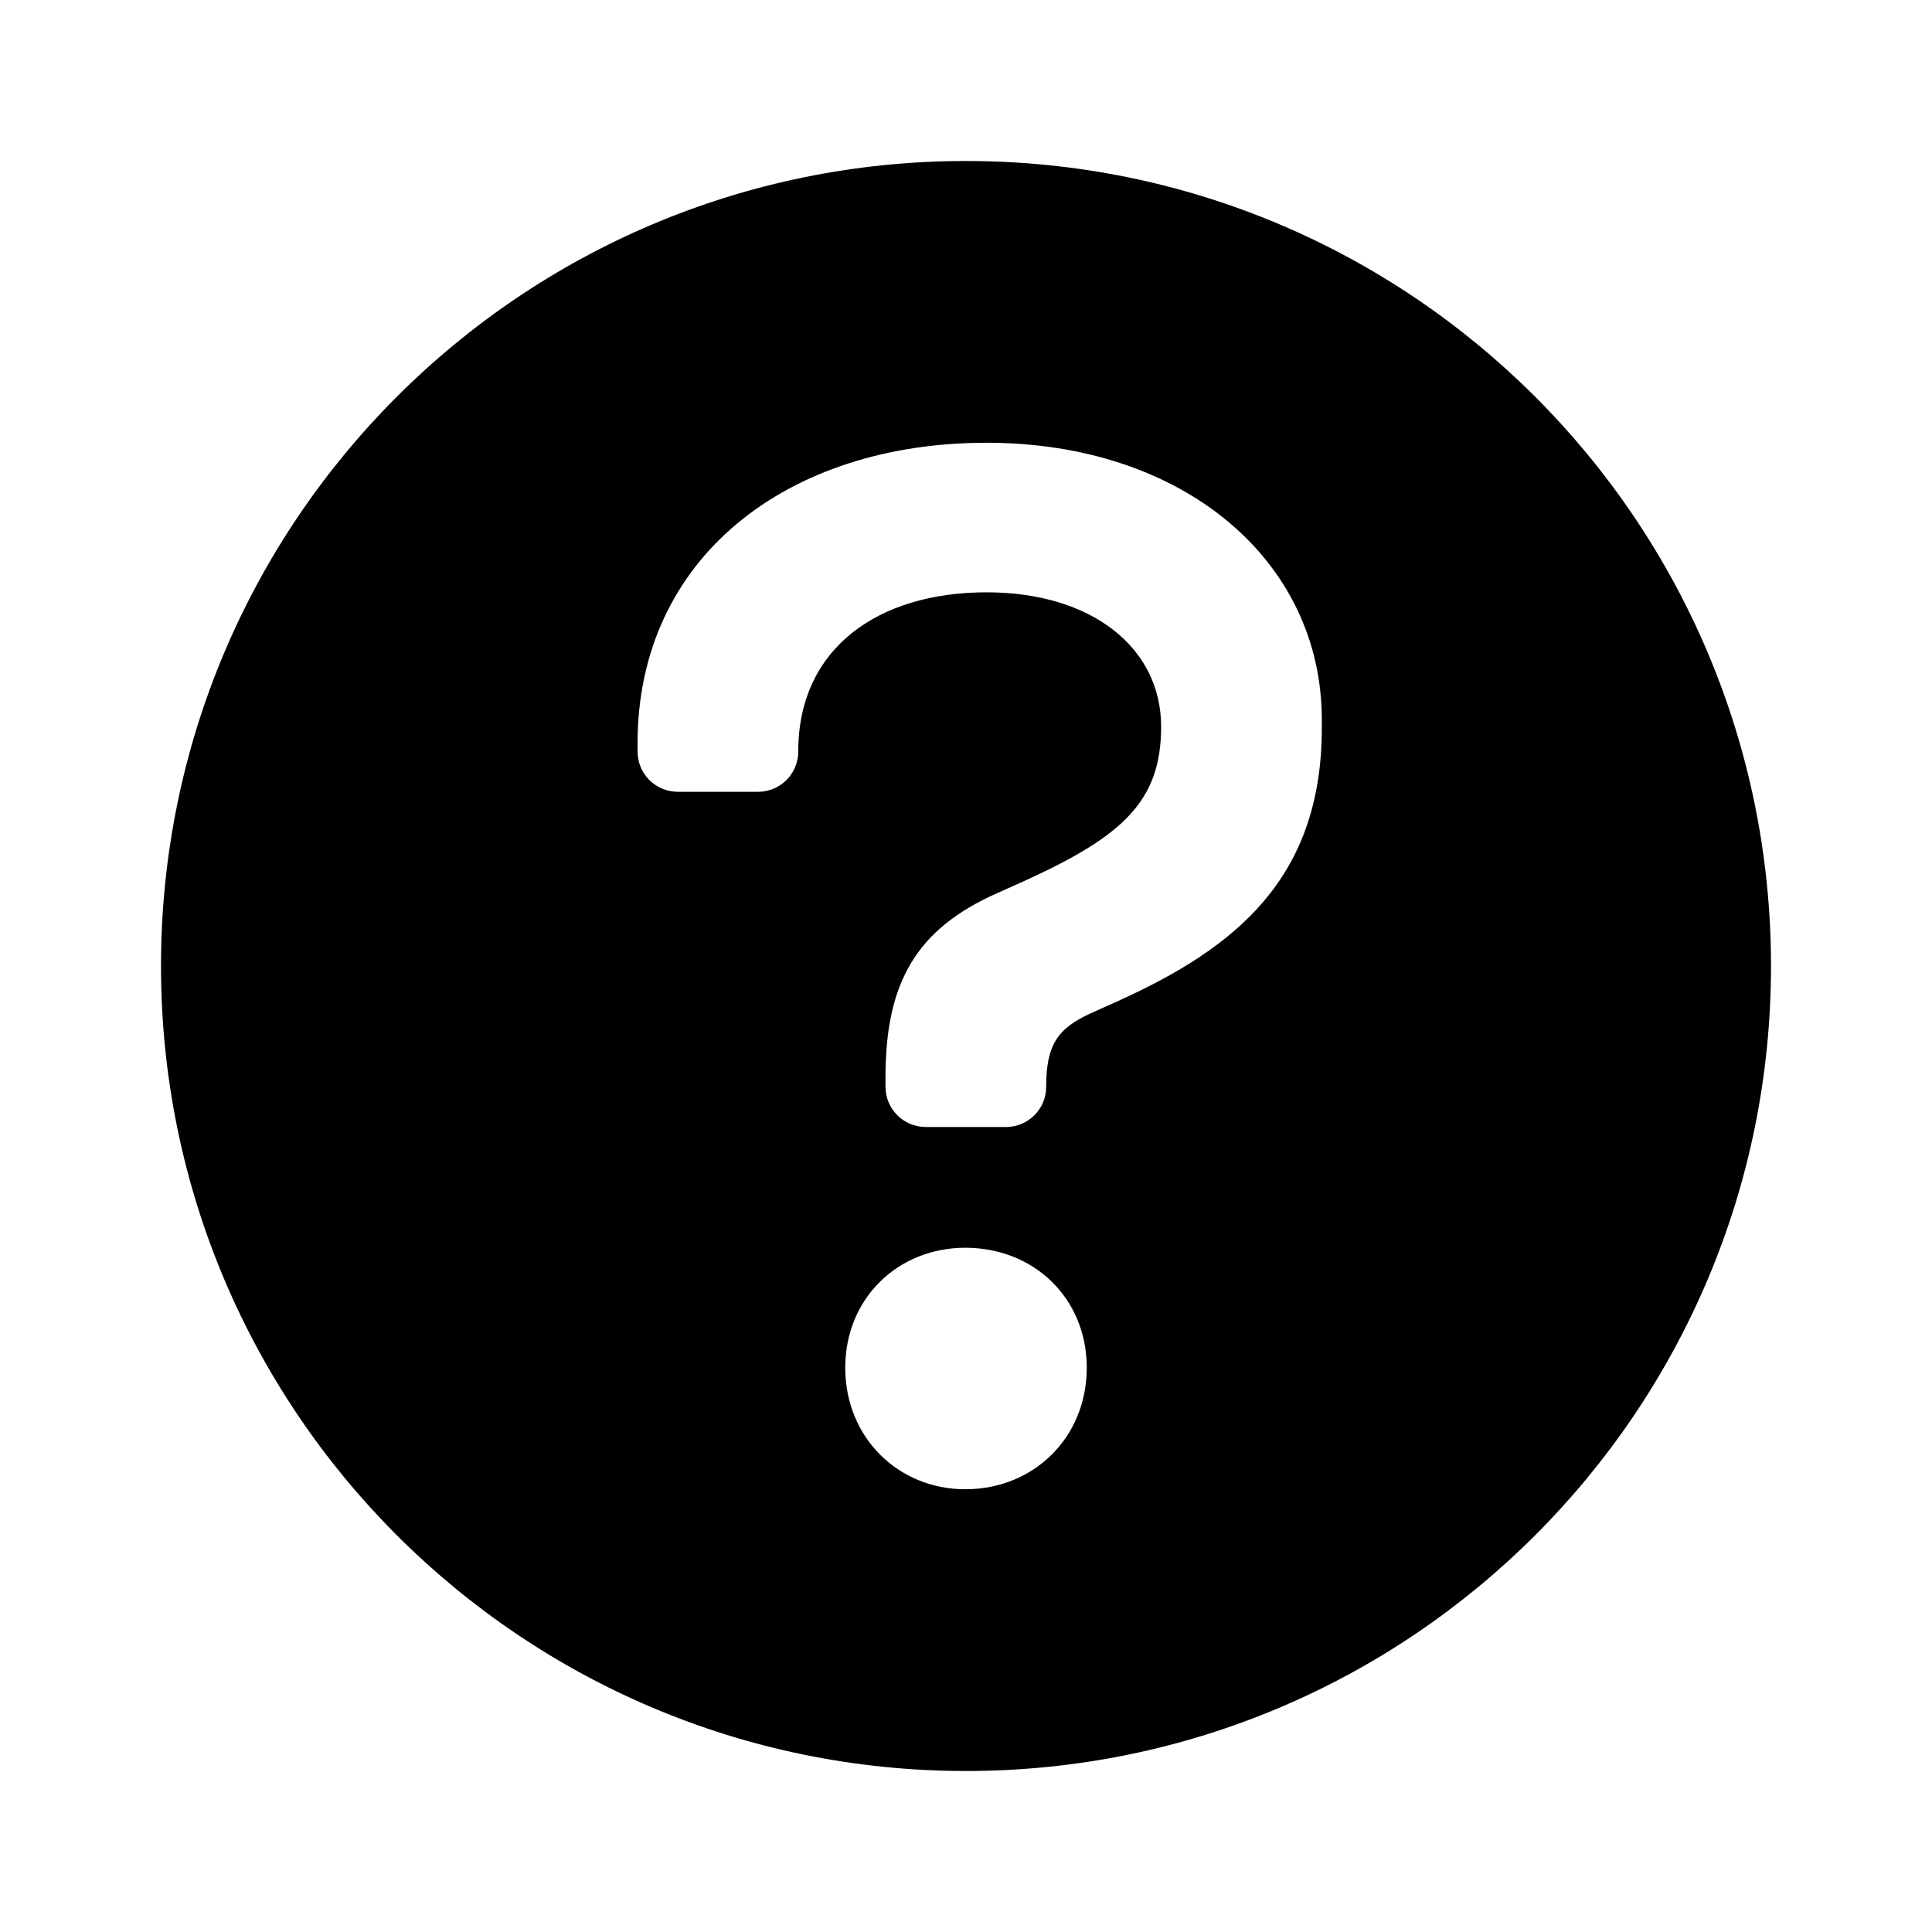
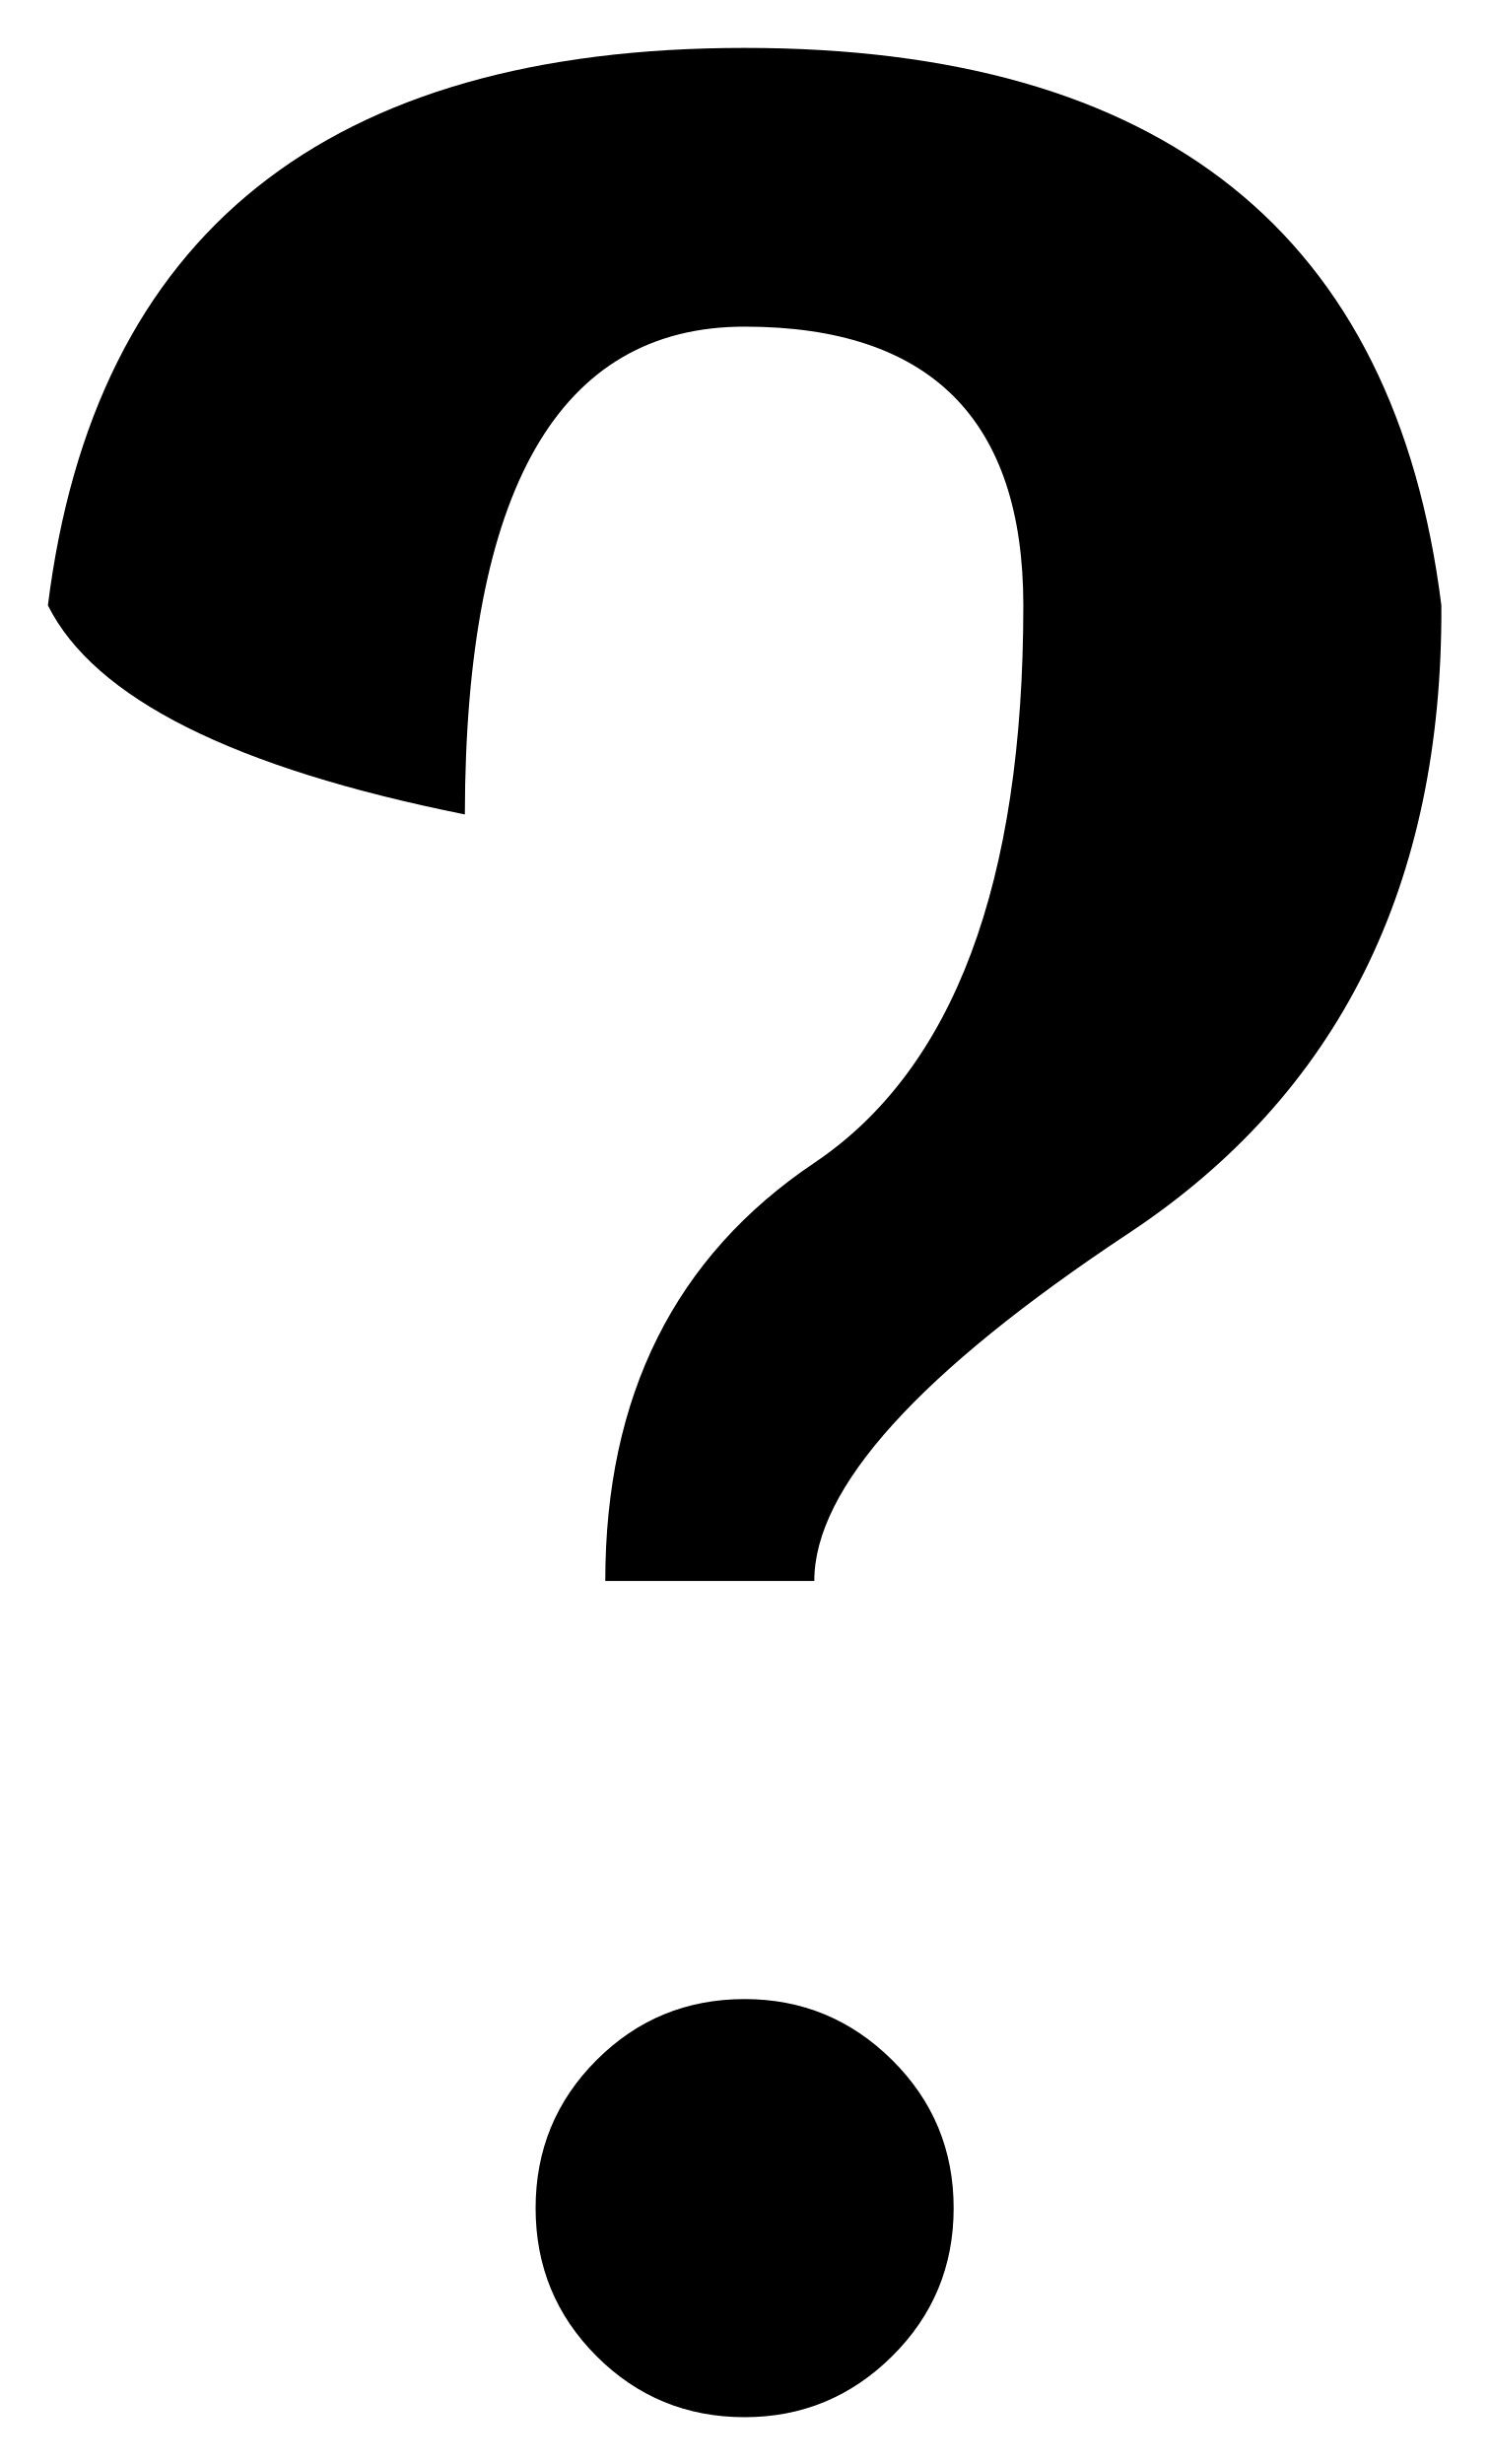
- <svg xmlns="http://www.w3.org/2000/svg" width="800px" height="800px" viewBox="0 0 24 24" fill="none">
-   <path d="M12 22C6.477 22 2 17.523 2 12S6.477 2 12 2s10 4.477 10 10-4.477 10-10 10zM7.92 9.234v.102a.5.5 0 0 0 .5.5h.997a.499.499 0 0 0 .499-.499c0-1.29.998-1.979 2.34-1.979 1.308 0 2.168.689 2.168 1.67 0 .928-.482 1.359-1.686 1.91l-.344.154C11.379 11.54 11 12.21 11 13.381v.119a.5.5 0 0 0 .5.5h.997a.499.499 0 0 0 .499-.499c0-.516.138-.723.55-.912l.345-.155c1.445-.654 2.529-1.514 2.529-3.39v-.103c0-1.978-1.72-3.441-4.164-3.441-2.478 0-4.336 1.428-4.336 3.734zm2.58 7.757c0 .867.659 1.509 1.491 1.509.85 0 1.509-.642 1.509-1.509 0-.867-.659-1.491-1.509-1.491-.832 0-1.491.624-1.491 1.491z" fill="#000000" />
+ <svg xmlns="http://www.w3.org/2000/svg" viewBox="212 -1580 1367 2263">
+   <path transform="scale(1,-1)" fill="currentColor" d="M896 1280Q1152 1280 1152 1024Q1152 641 960.0 512.0Q768 383 768 128H960Q960 256 1249.0 447.5Q1538 639 1536 1024Q1472 1536 896 1536Q320 1536 256 1024Q320 896 639 832Q640 1280 896 1280ZM1088 -448Q1088 -528 1031.5 -584.0Q975 -640 896 -640Q816 -640 760.0 -584.0Q704 -528 704 -448Q704 -368 760.0 -312.0Q816 -256 896 -256Q975 -256 1031.5 -312.0Q1088 -368 1088 -448Z" />
</svg>
